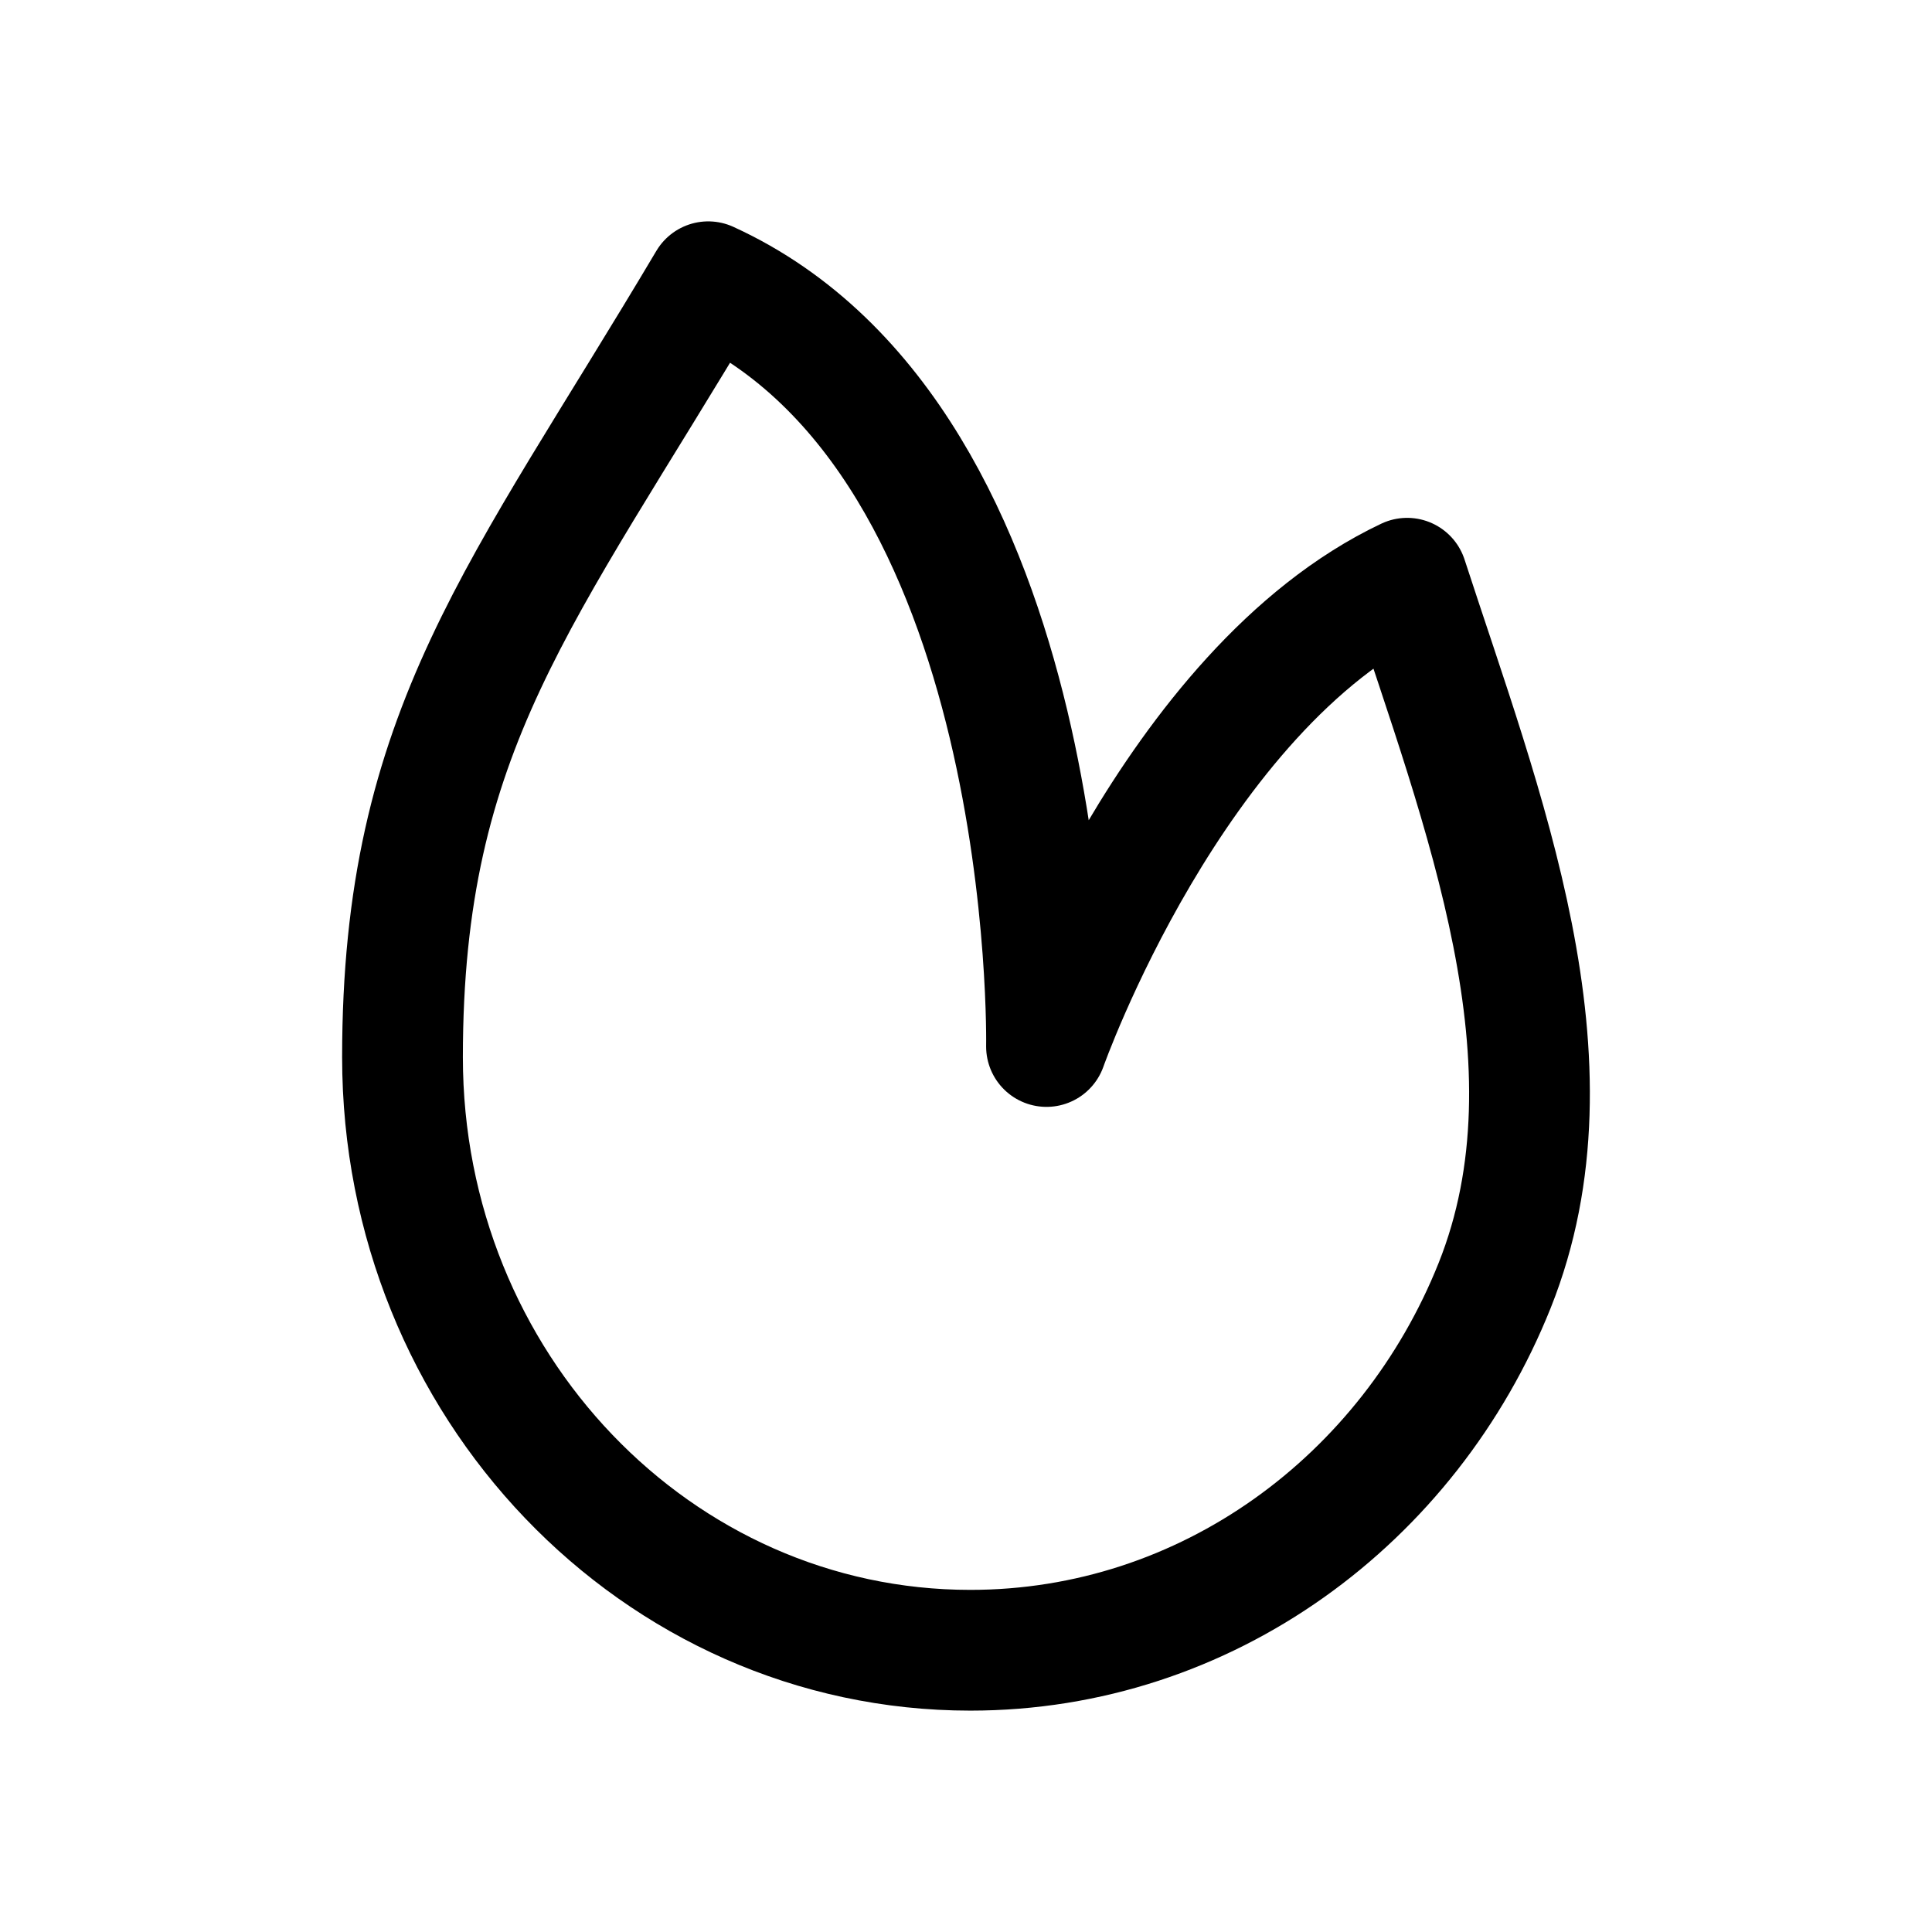
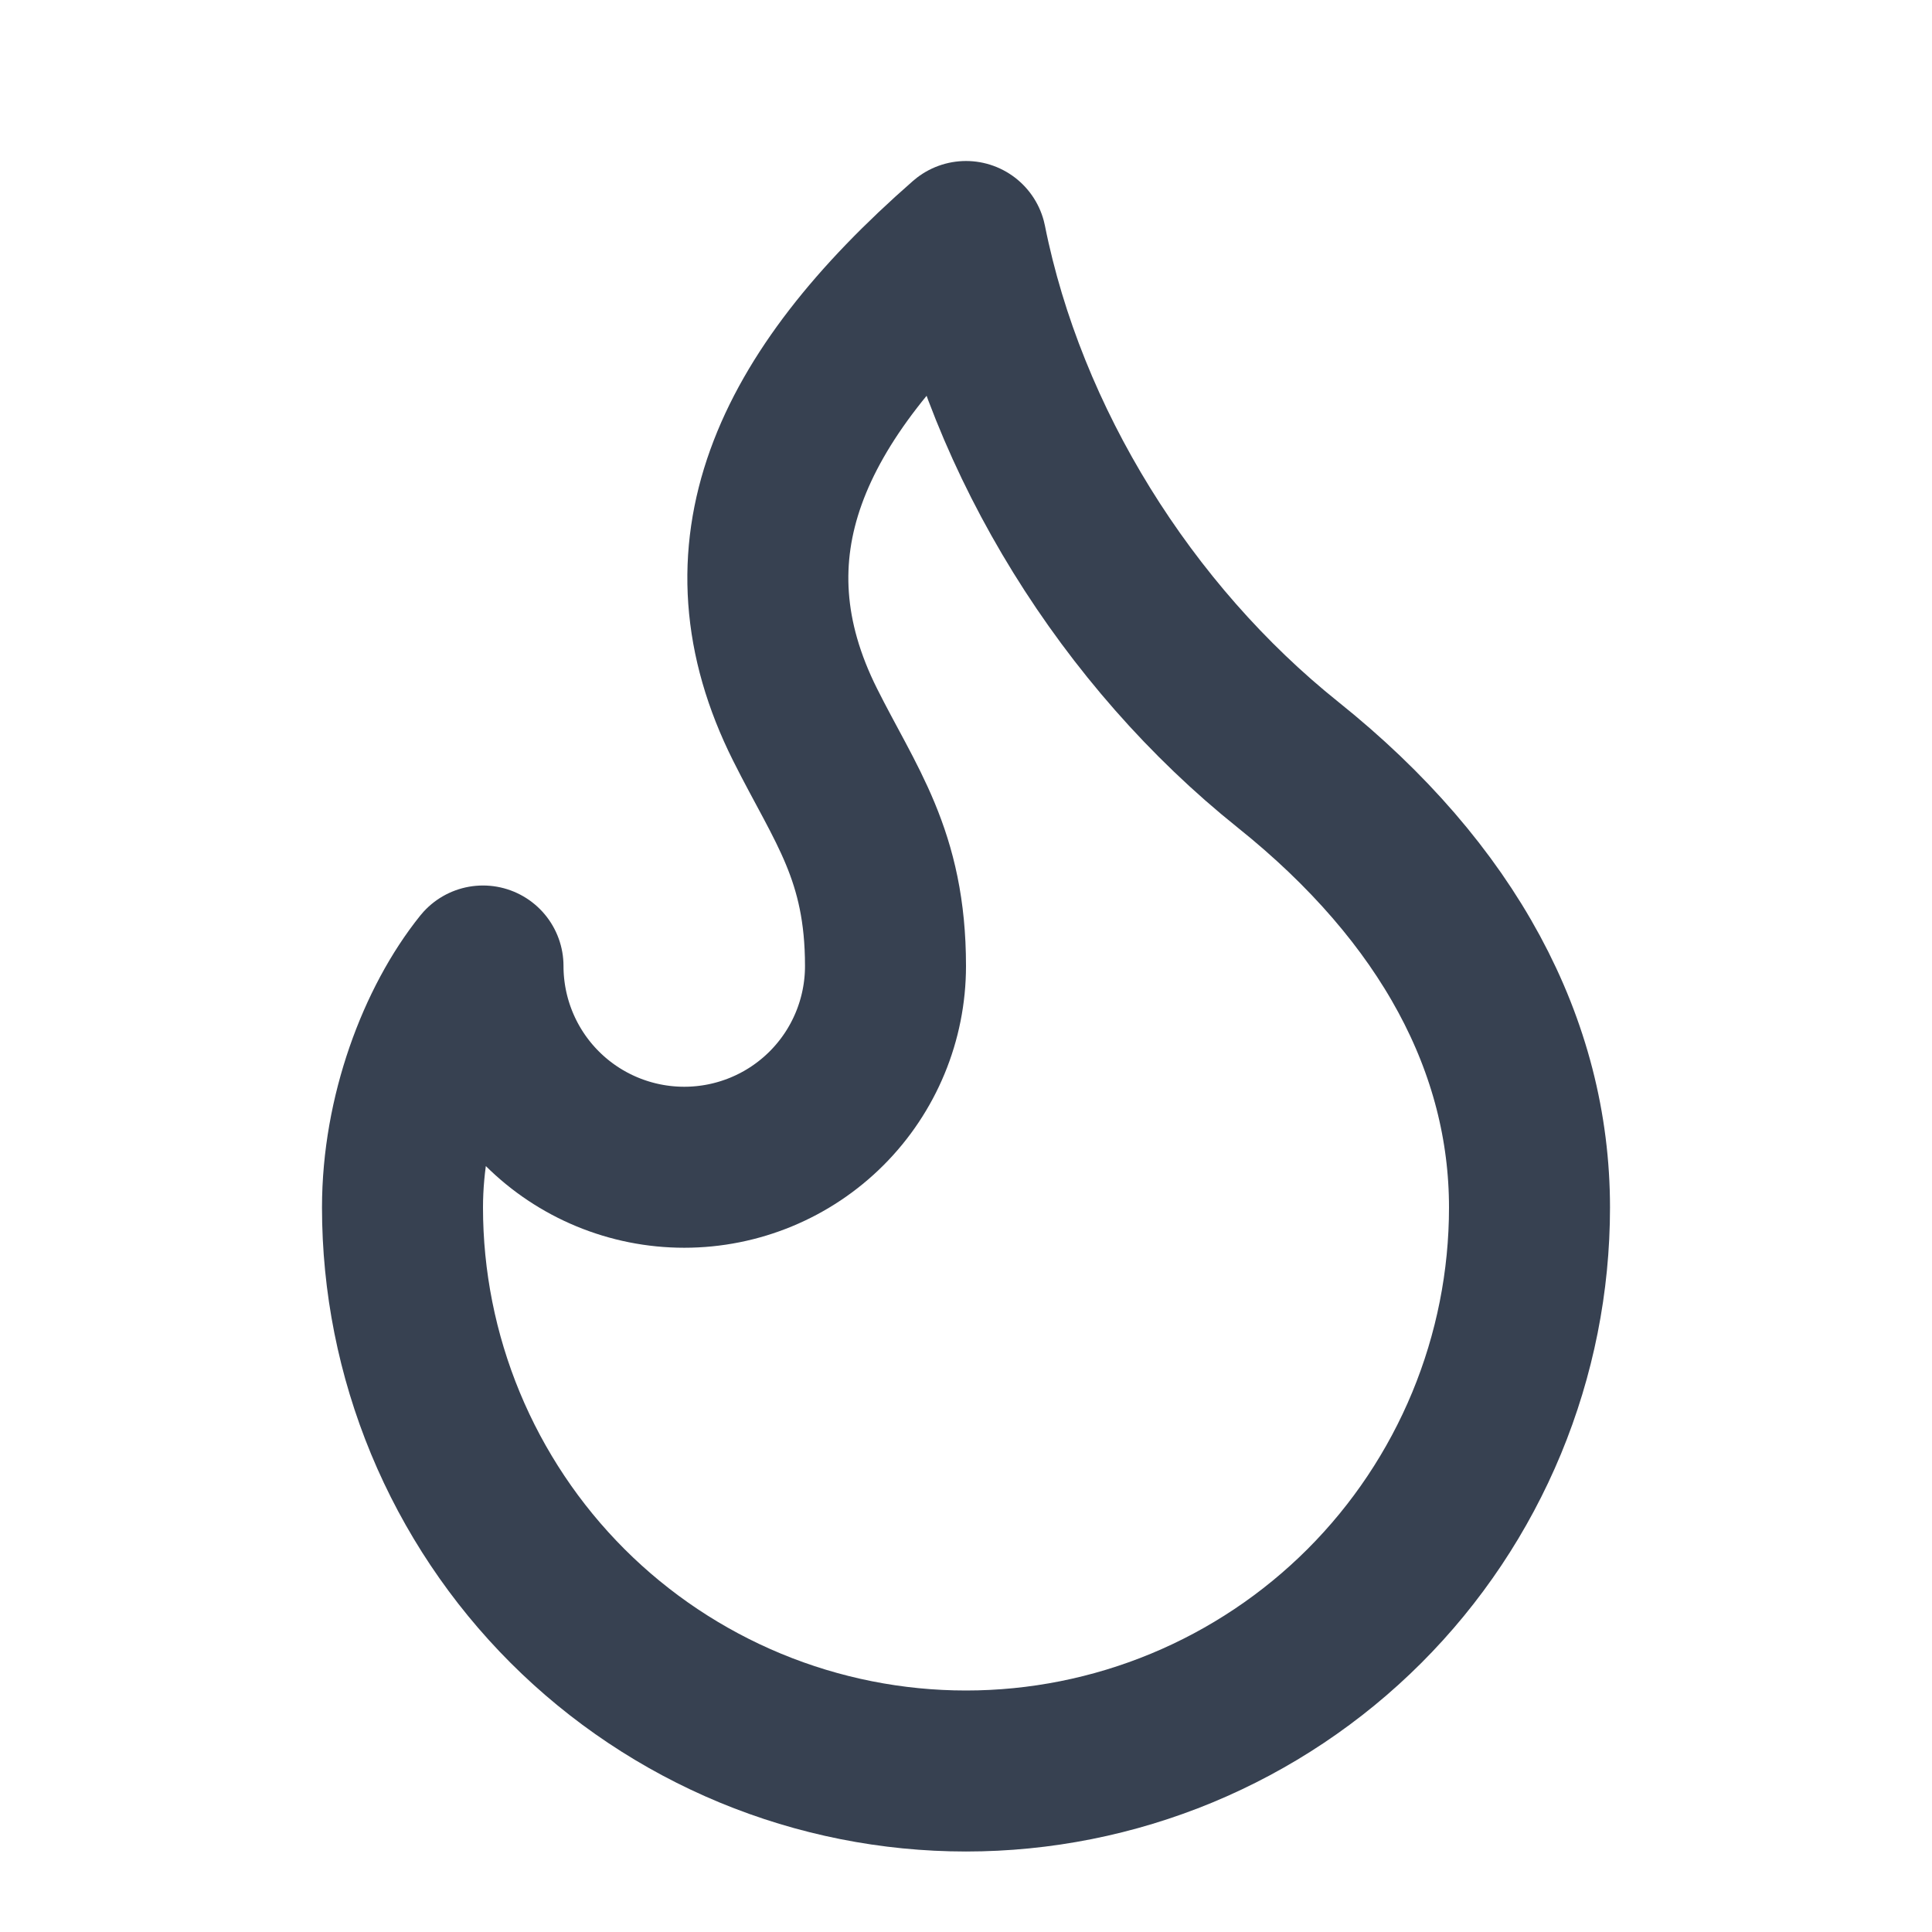
- <svg xmlns="http://www.w3.org/2000/svg" width="24" height="24" fill="none" stroke="currentColor" stroke-width="1.5" viewBox="0 0 24 24" stroke-linecap="round" stroke-linejoin="round">
-   <path d="M18.567 15.969c-1.064 2.66-3.58 4.531-6.513 4.531C8.158 20.5 5 17.202 5 13.133 5 9.065 6.482 7.401 8.798 3.5 13.14 5.483 13 13 13 13s1.565-4.436 4.48-5.817c.935 2.873 2.195 6.012 1.087 8.786" />
+ <svg xmlns="http://www.w3.org/2000/svg" width="24" height="24" viewBox="0 0 24 24" fill="none">
+   <path d="M8.5 14.5C9.163 14.5 9.799 14.237 10.268 13.768C10.737 13.299 11 12.663 11 12C11 10.62 10.5 10 10 9C8.928 6.857 9.776 4.946 12 3C12.5 5.5 14 7.9 16 9.5C18 11.1 19 13 19 15C19 15.919 18.819 16.829 18.467 17.679C18.115 18.528 17.6 19.3 16.95 19.95C16.3 20.6 15.528 21.115 14.679 21.467C13.829 21.819 12.919 22 12 22C11.081 22 10.171 21.819 9.321 21.467C8.472 21.115 7.7 20.6 7.05 19.95C6.4 19.3 5.885 18.528 5.533 17.679C5.181 16.829 5 15.919 5 15C5 13.847 5.433 12.706 6 12C6 12.663 6.263 13.299 6.732 13.768C7.201 14.237 7.837 14.5 8.5 14.5Z" stroke="#374151" stroke-width="2" stroke-linecap="round" stroke-linejoin="round" />
</svg>
